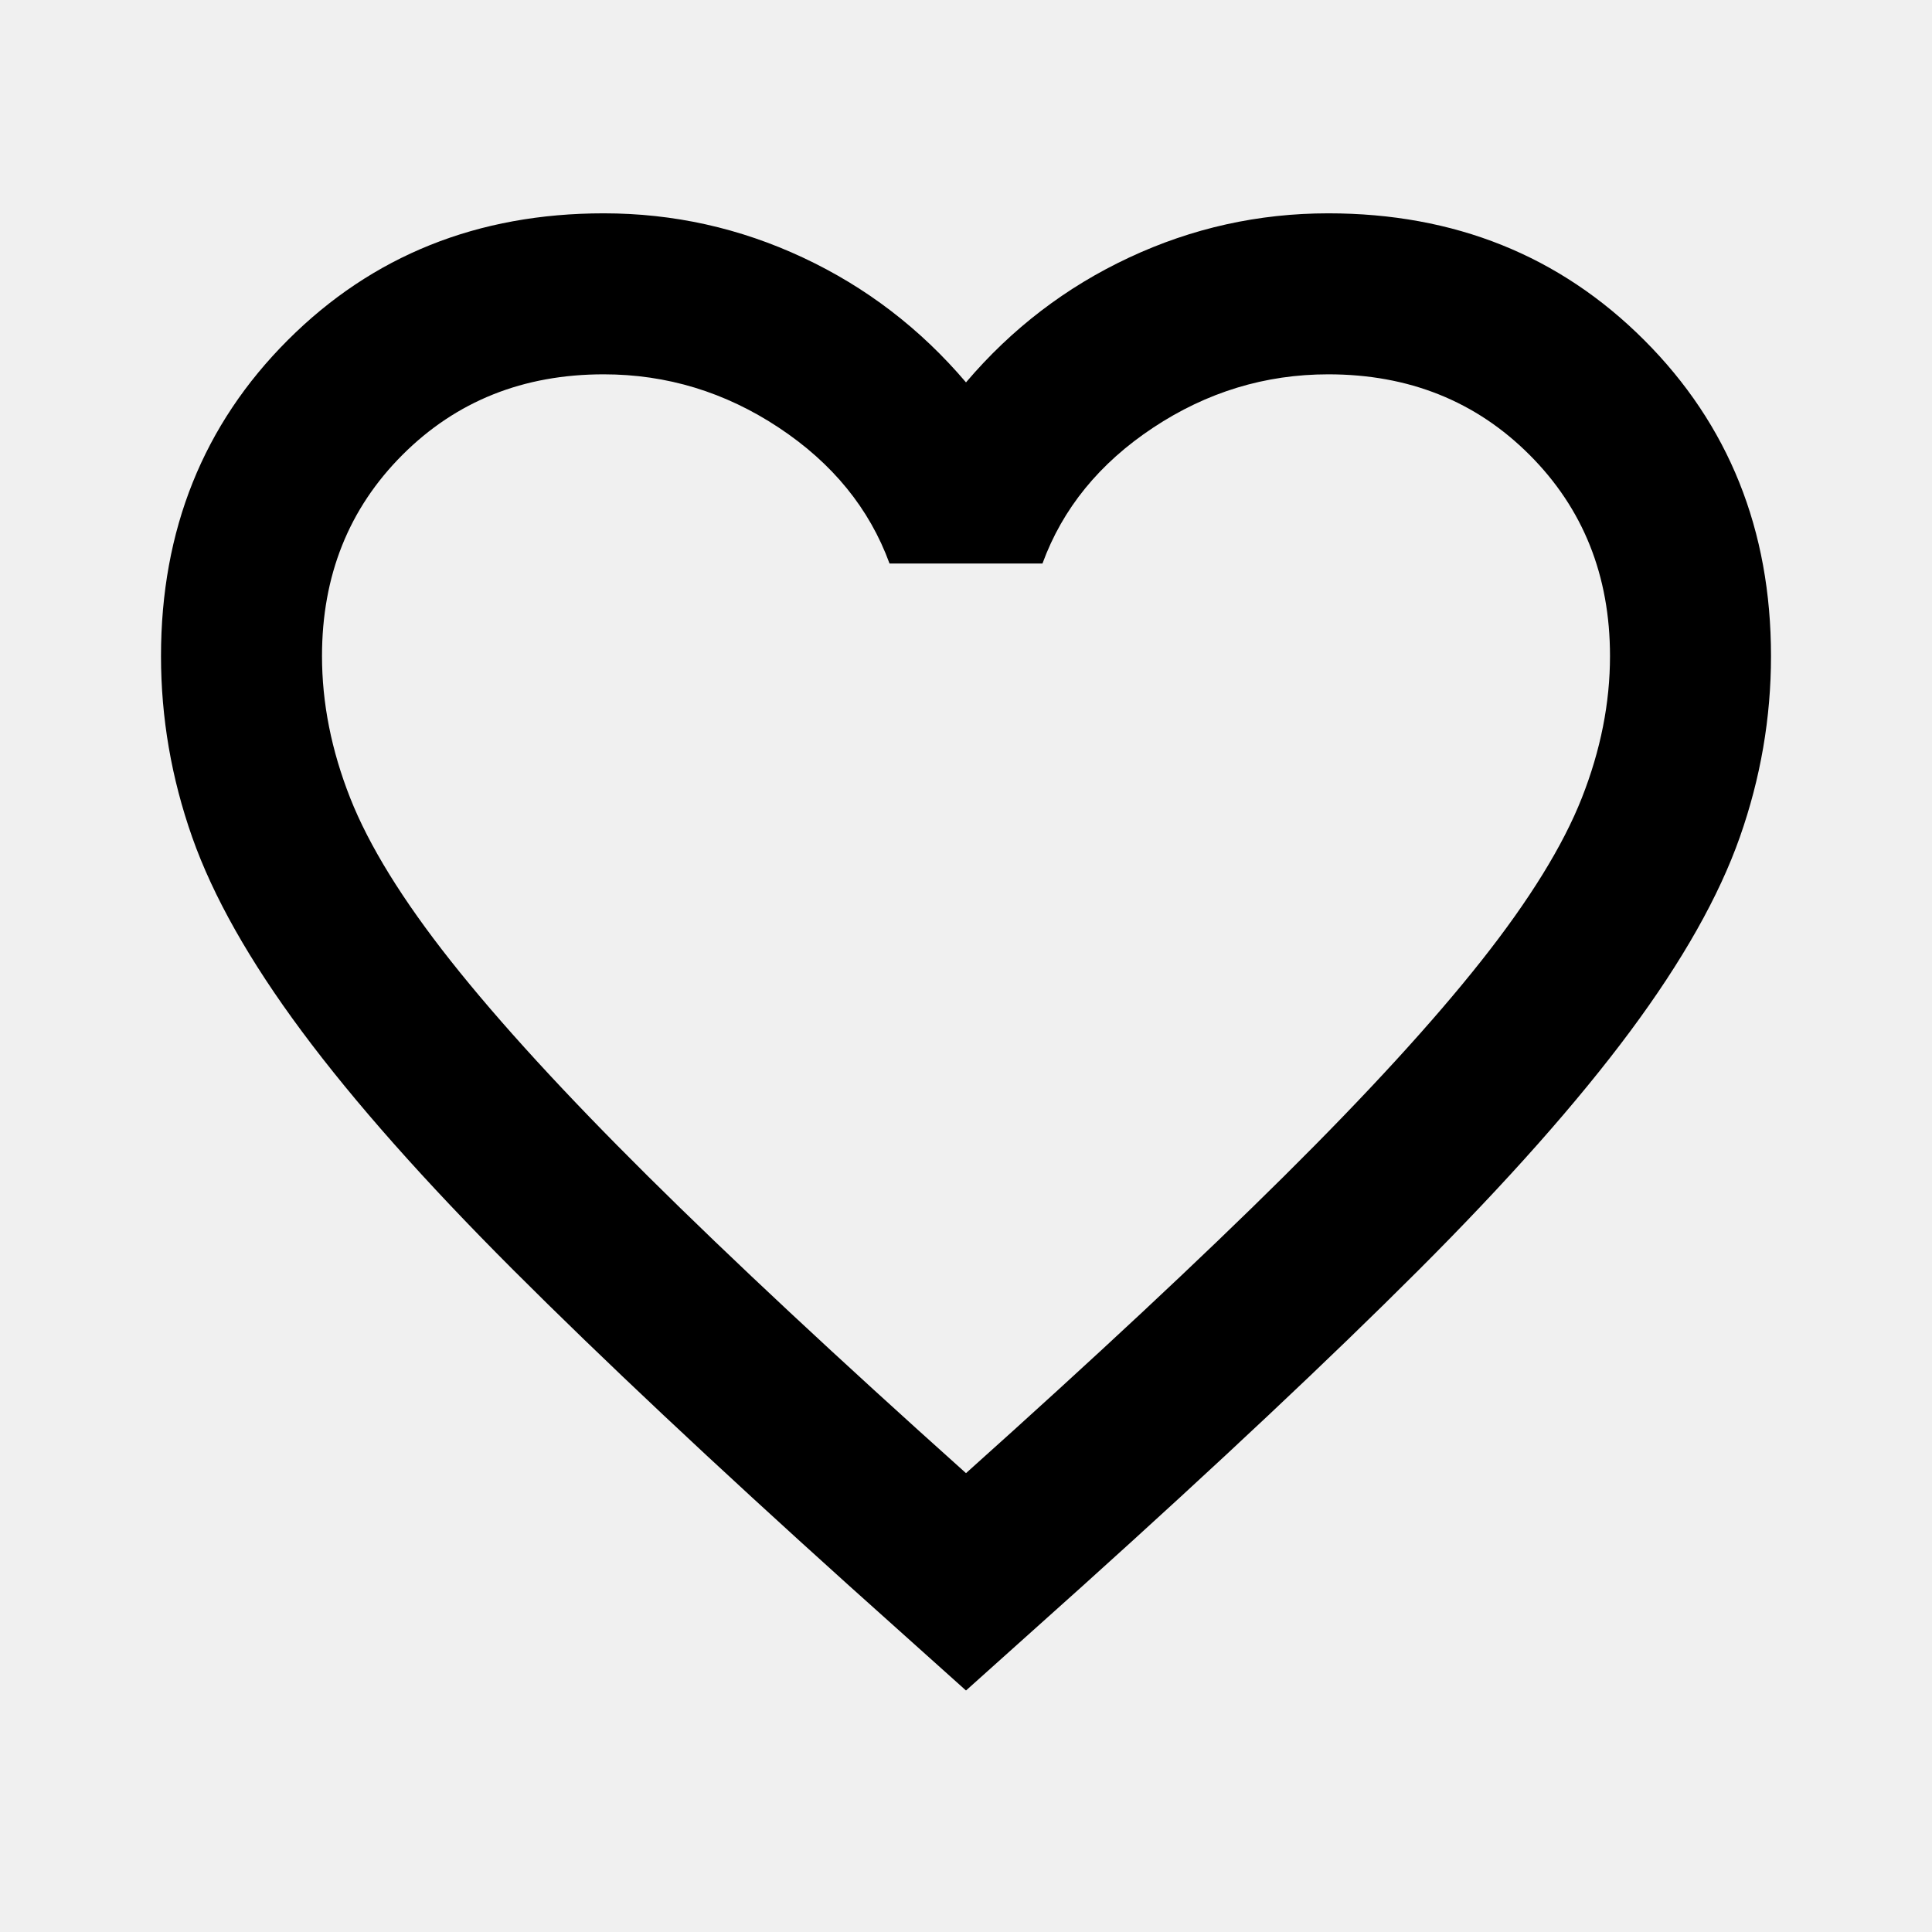
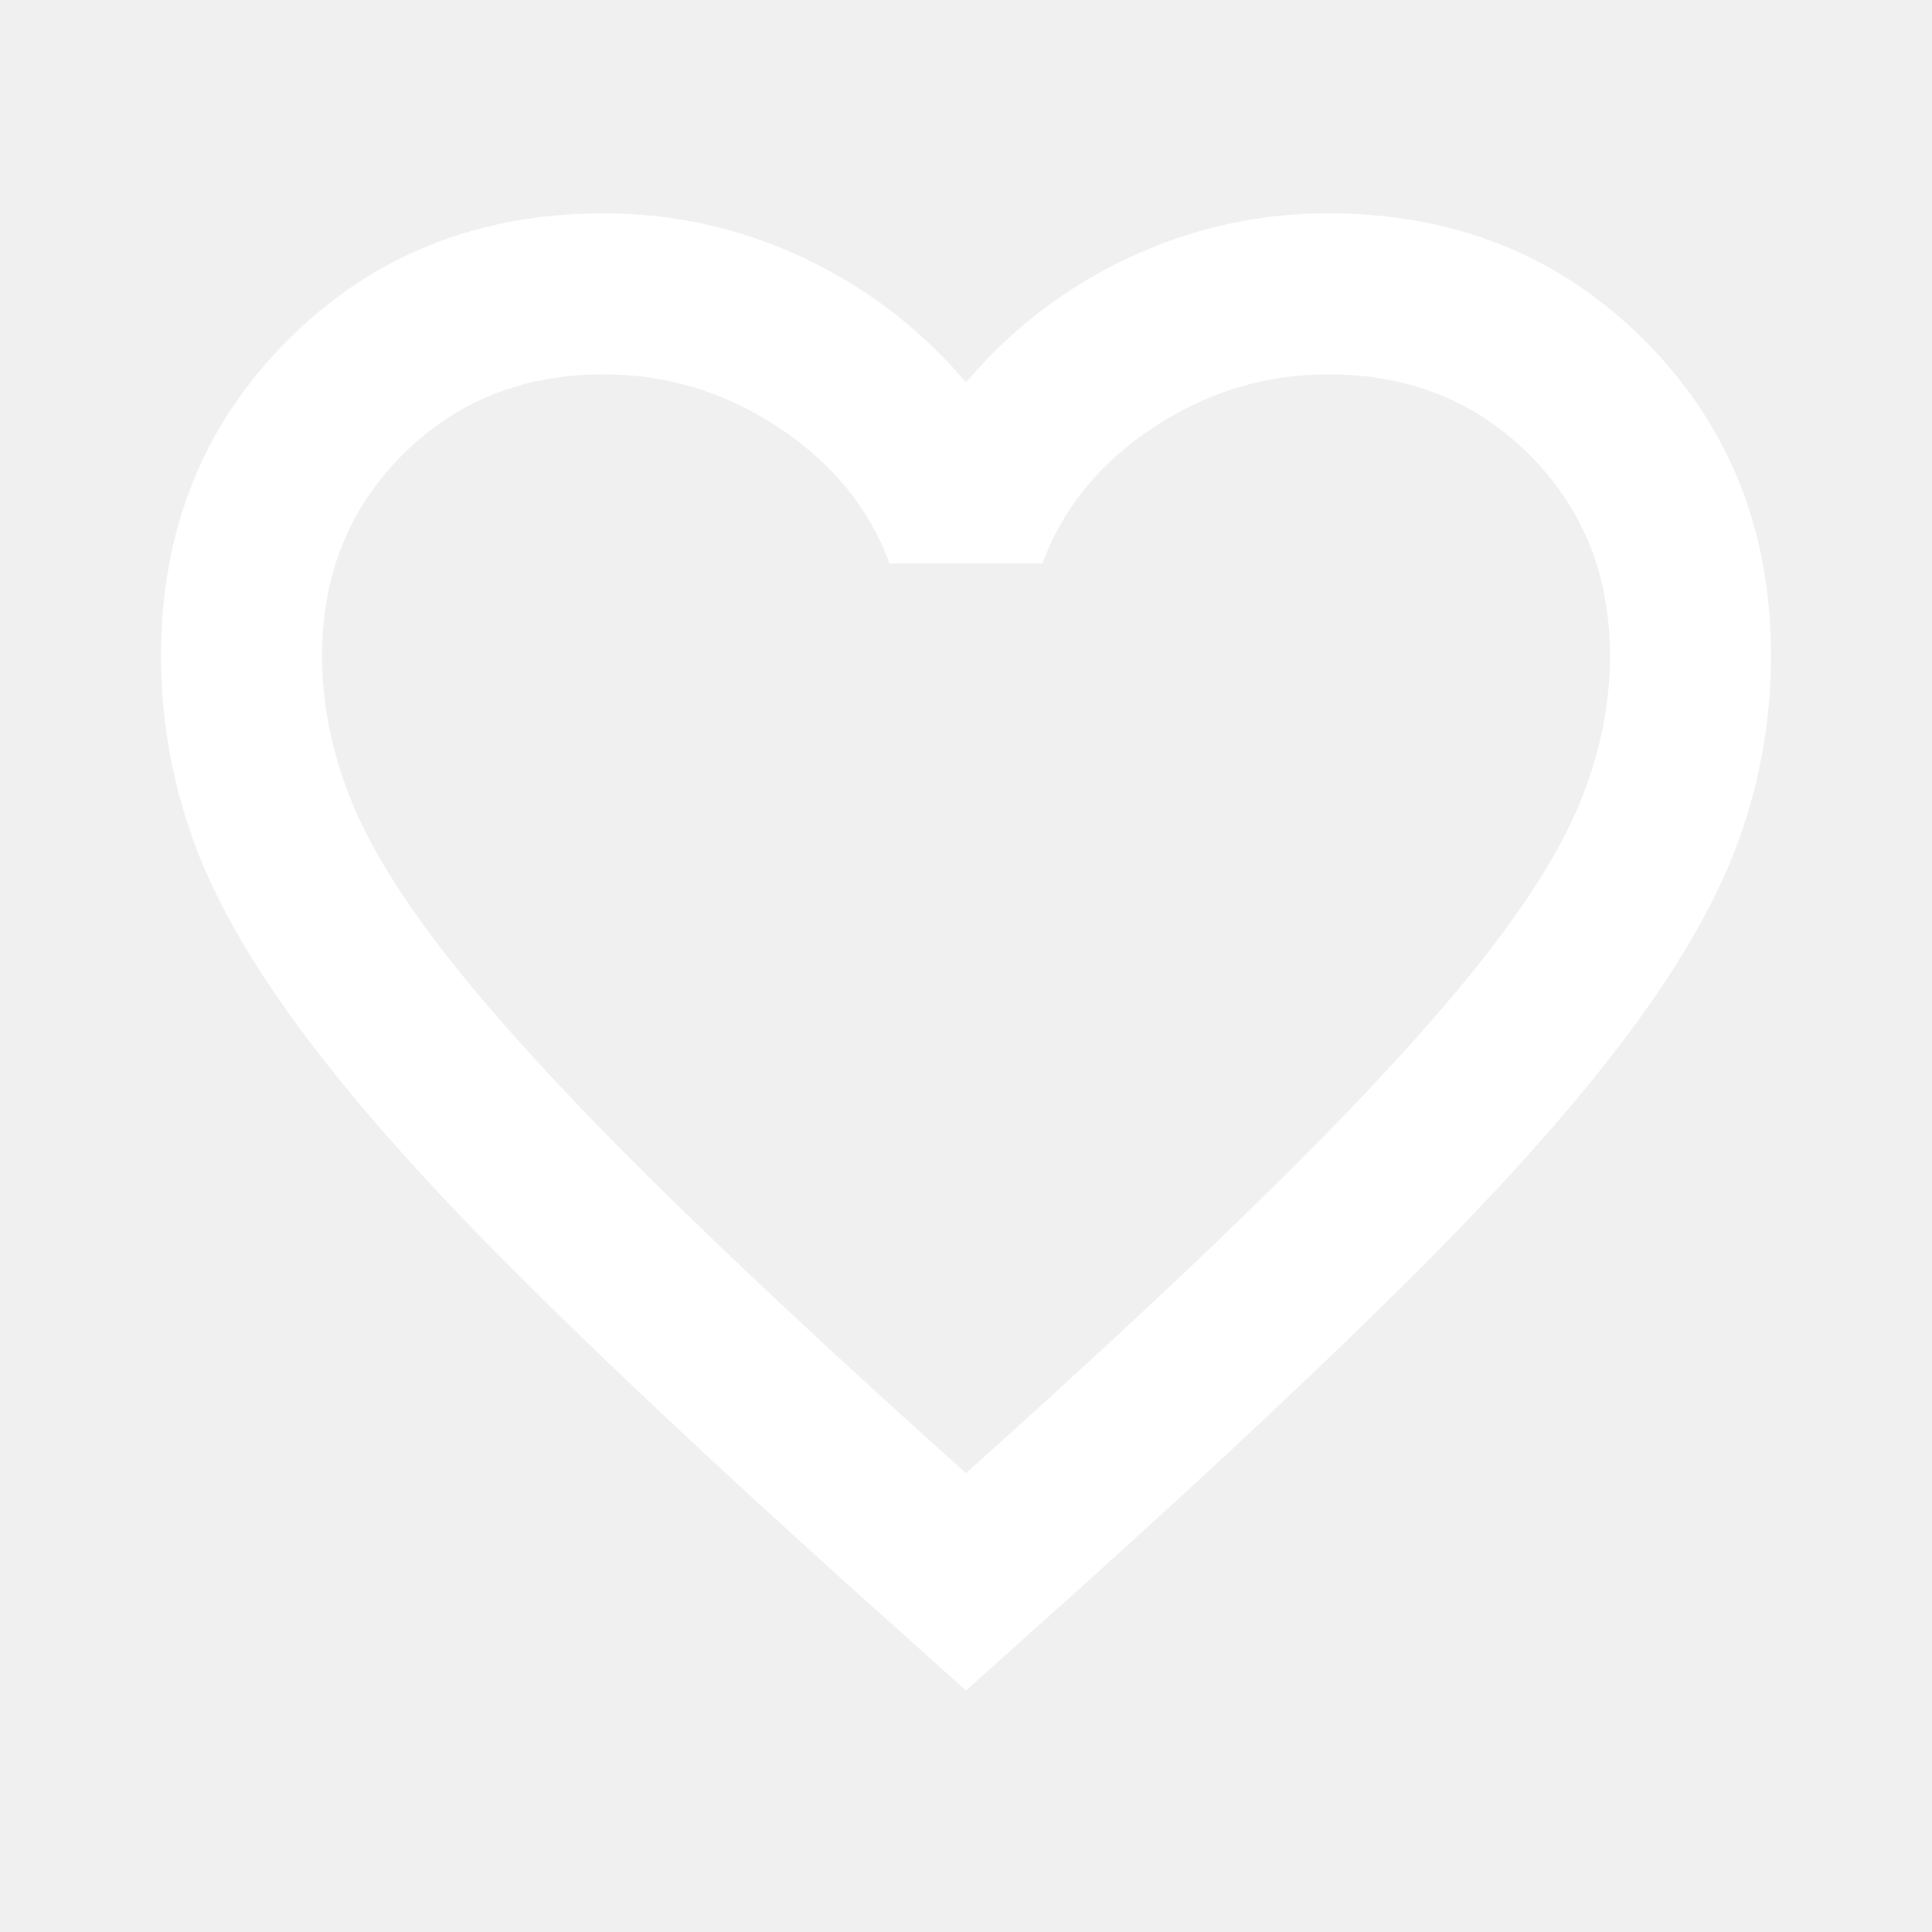
- <svg xmlns="http://www.w3.org/2000/svg" height="24" viewBox="0 -960 960 960" width="24">
+ <svg xmlns="http://www.w3.org/2000/svg" style="fill: white;" height="24" viewBox="0 -960 960 960" width="24">
  <path d="m480-120-58-52q-101-91-167-157T150-447.5Q111-500 95.5-544T80-634q0-94 63-157t157-63q52 0 99 22t81 62q34-40 81-62t99-22q94 0 157 63t63 157q0 46-15.5 90T810-447.5Q771-395 705-329T538-172l-58 52Zm0-108q96-86 158-147.5t98-107q36-45.5 50-81t14-70.5q0-60-40-100t-100-40q-47 0-87 26.5T518-680h-76q-15-41-55-67.5T300-774q-60 0-100 40t-40 100q0 35 14 70.5t50 81q36 45.5 98 107T480-228Zm0-273Z" />
</svg>
